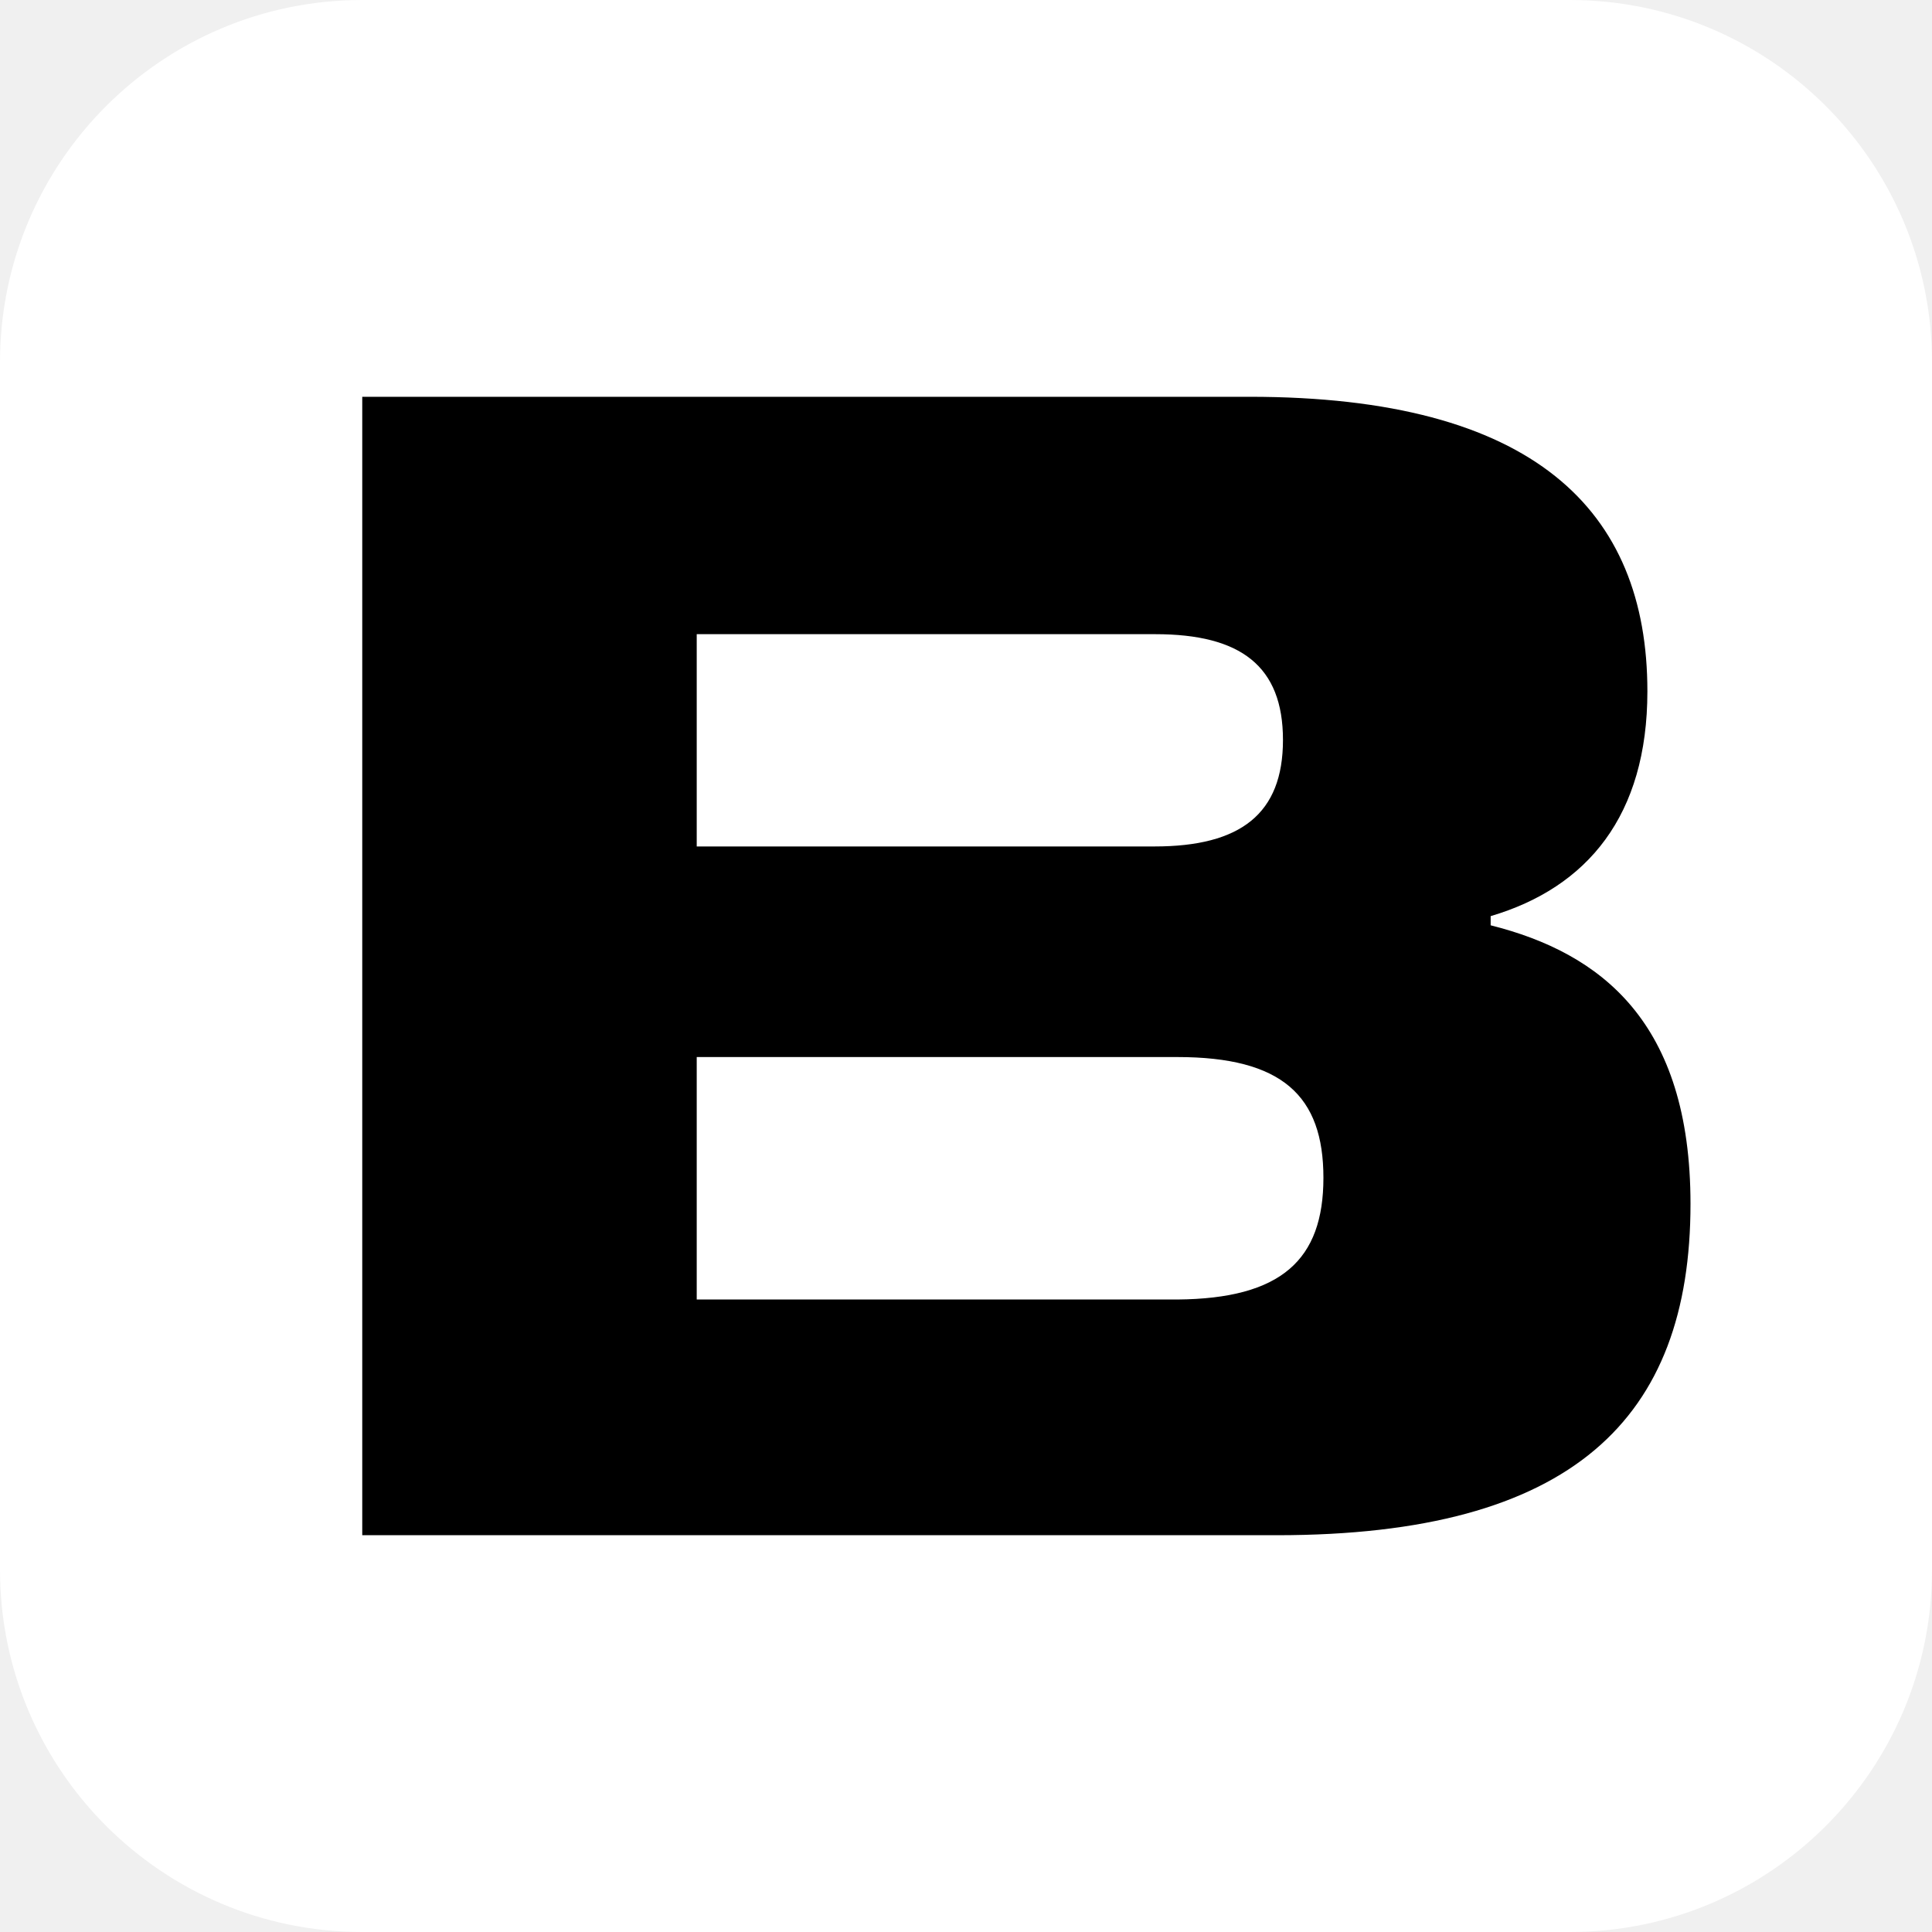
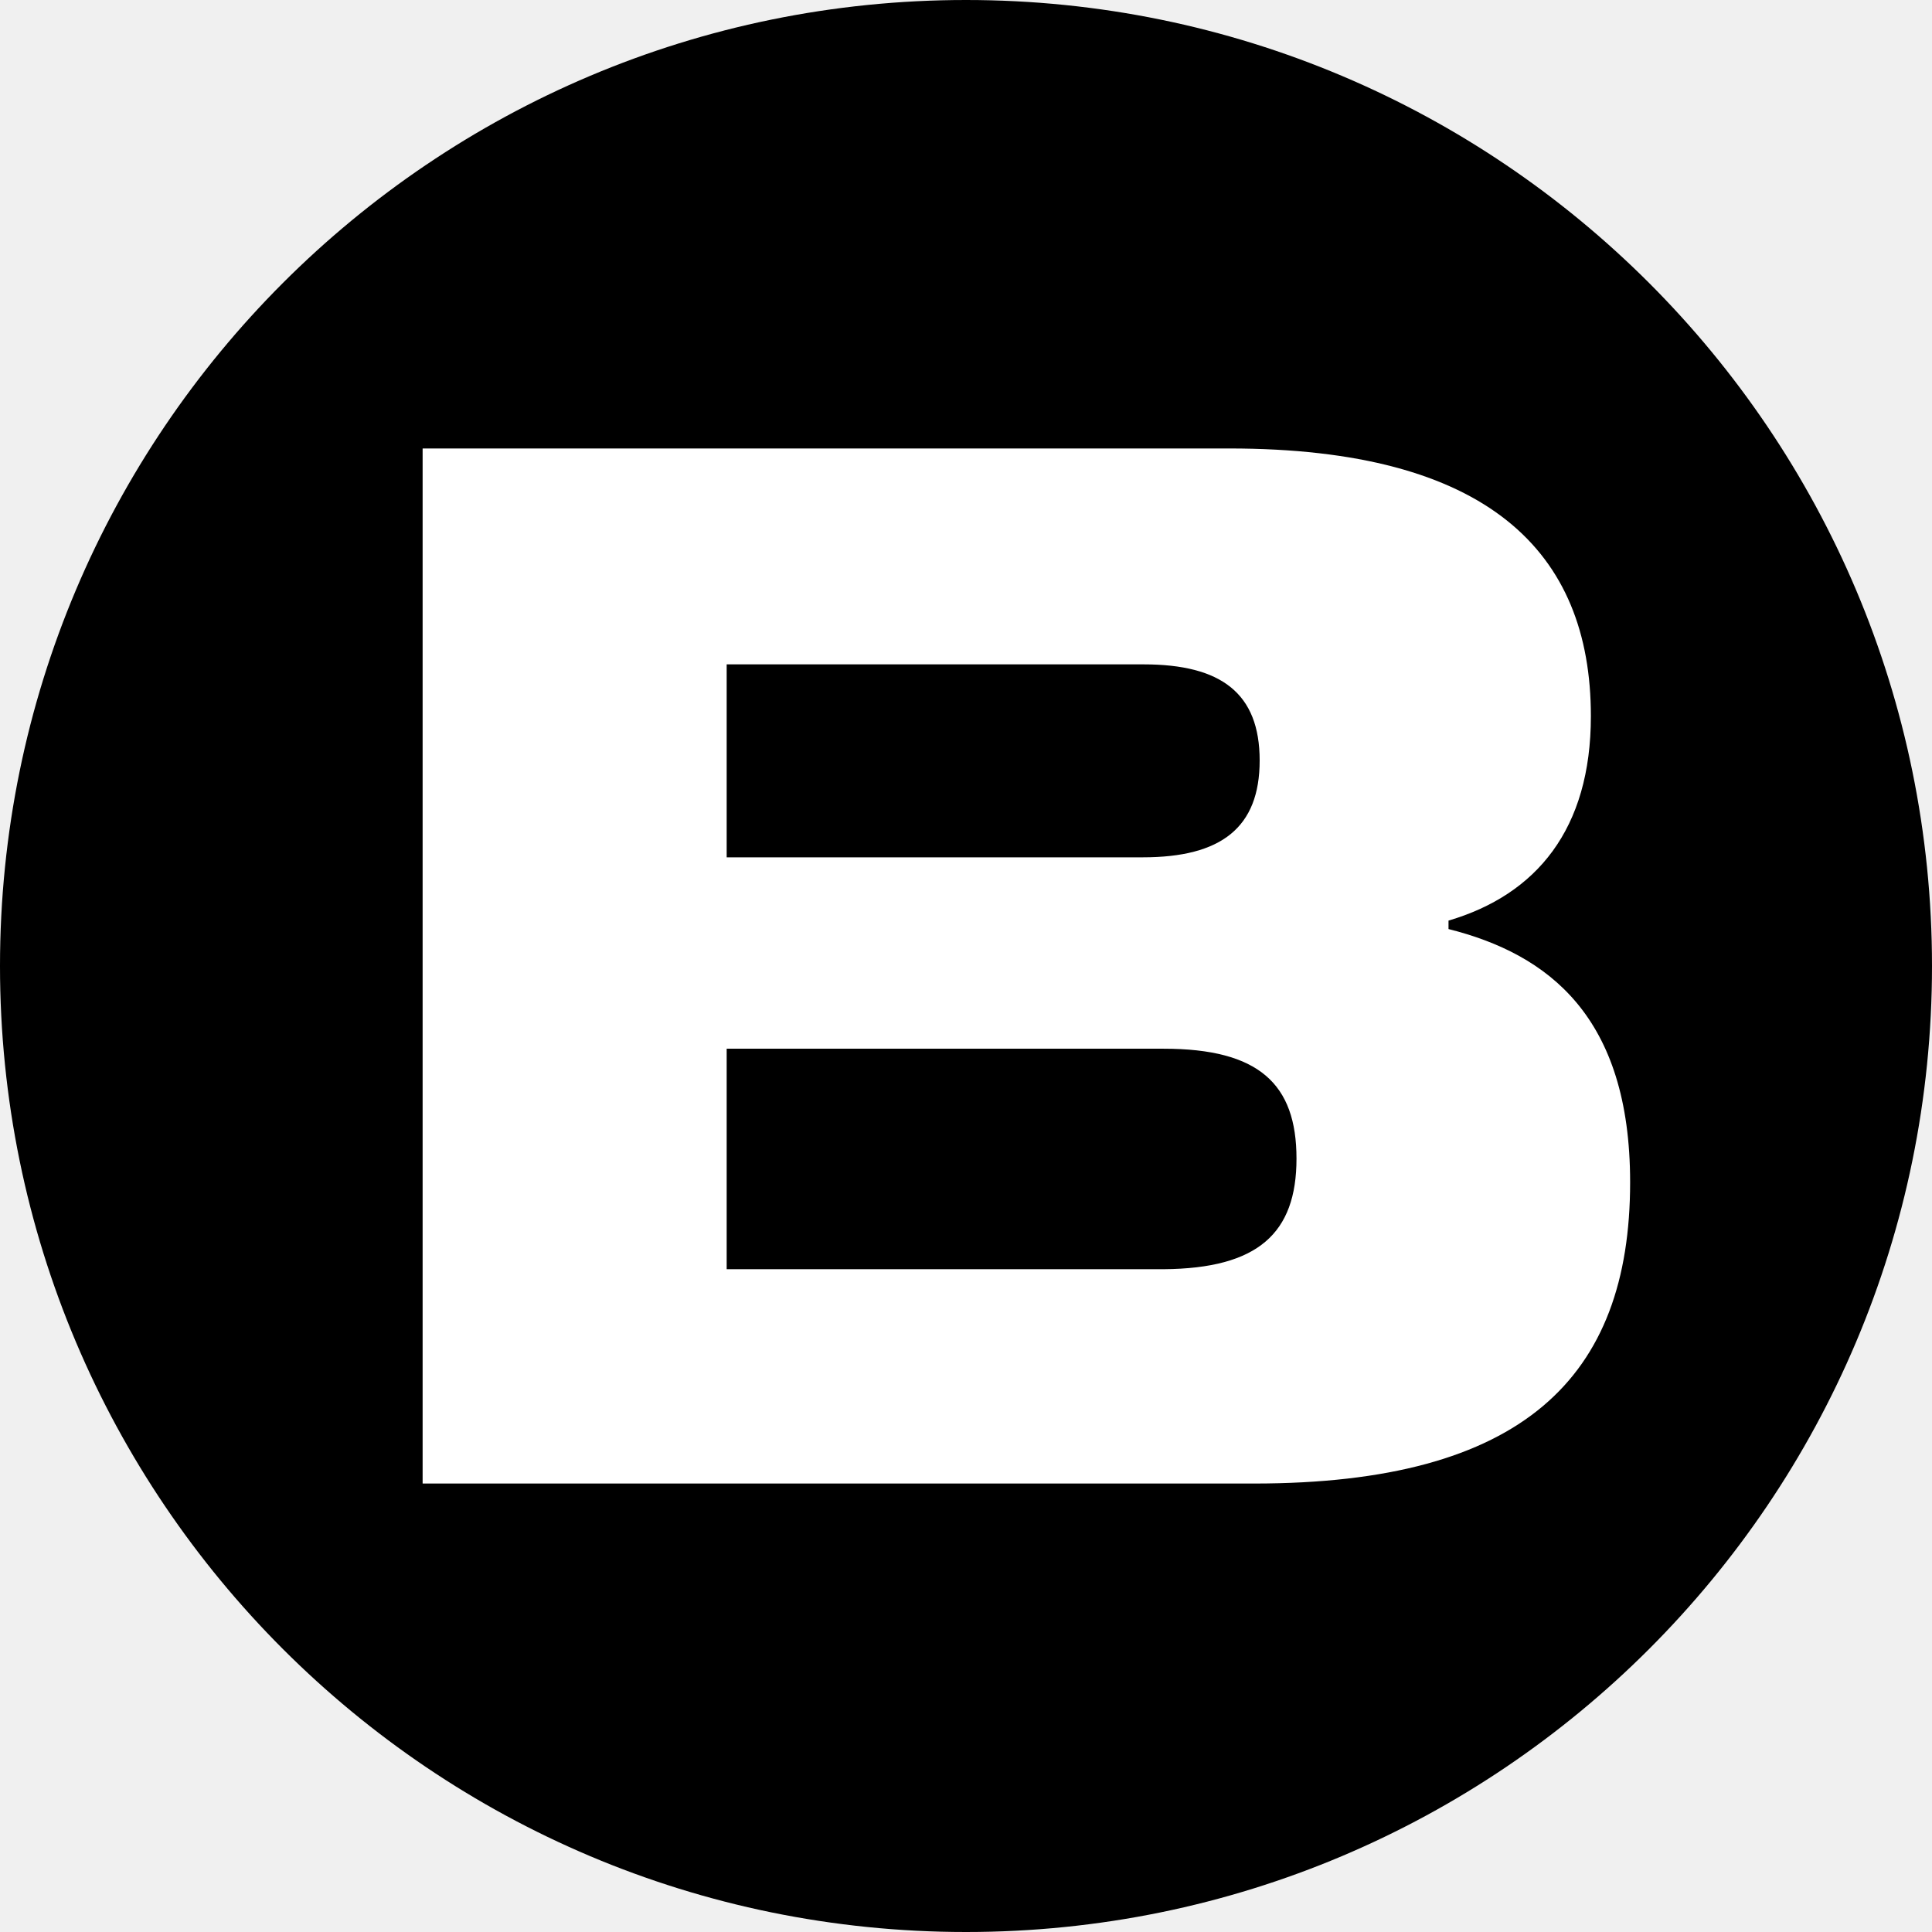
<svg xmlns="http://www.w3.org/2000/svg" width="16" height="16" viewBox="0 0 16 16" fill="none">
-   <rect y="-0" width="16" height="16" rx="3" fill="white" />
-   <path d="M14 9.97C14 11.749 13.023 12.714 10.574 12.714H3V3.286H10.348C12.703 3.286 13.643 4.224 13.643 5.725C13.643 6.753 13.147 7.35 12.345 7.587V7.663C13.257 7.892 14 8.462 14 9.97ZM10.625 6.128C10.625 5.516 10.275 5.252 9.568 5.252H5.77V7.01H9.561C10.275 7.01 10.625 6.739 10.625 6.128ZM10.96 9.754C10.96 9.074 10.618 8.754 9.75 8.754H5.77V10.762H9.75C10.61 10.755 10.96 10.435 10.96 9.754Z" fill="black" />
+   <rect y="-0" width="16" height="16" rx="8" fill="black" />
+   <path d="M13.5 9.791C13.5 11.408 12.612 12.286 10.385 12.286H3.5V3.714H10.18C12.32 3.714 13.175 4.567 13.175 5.931C13.175 6.866 12.725 7.409 11.996 7.624V7.694C12.824 7.902 13.5 8.42 13.5 9.791ZM10.432 6.298C10.432 5.742 10.114 5.502 9.471 5.502H6.018V7.1H9.464C10.114 7.1 10.432 6.854 10.432 6.298ZM10.737 9.595C10.737 8.976 10.425 8.685 9.637 8.685H6.018V10.511H9.637C10.418 10.505 10.737 10.214 10.737 9.595Z" fill="white" />
</svg>
